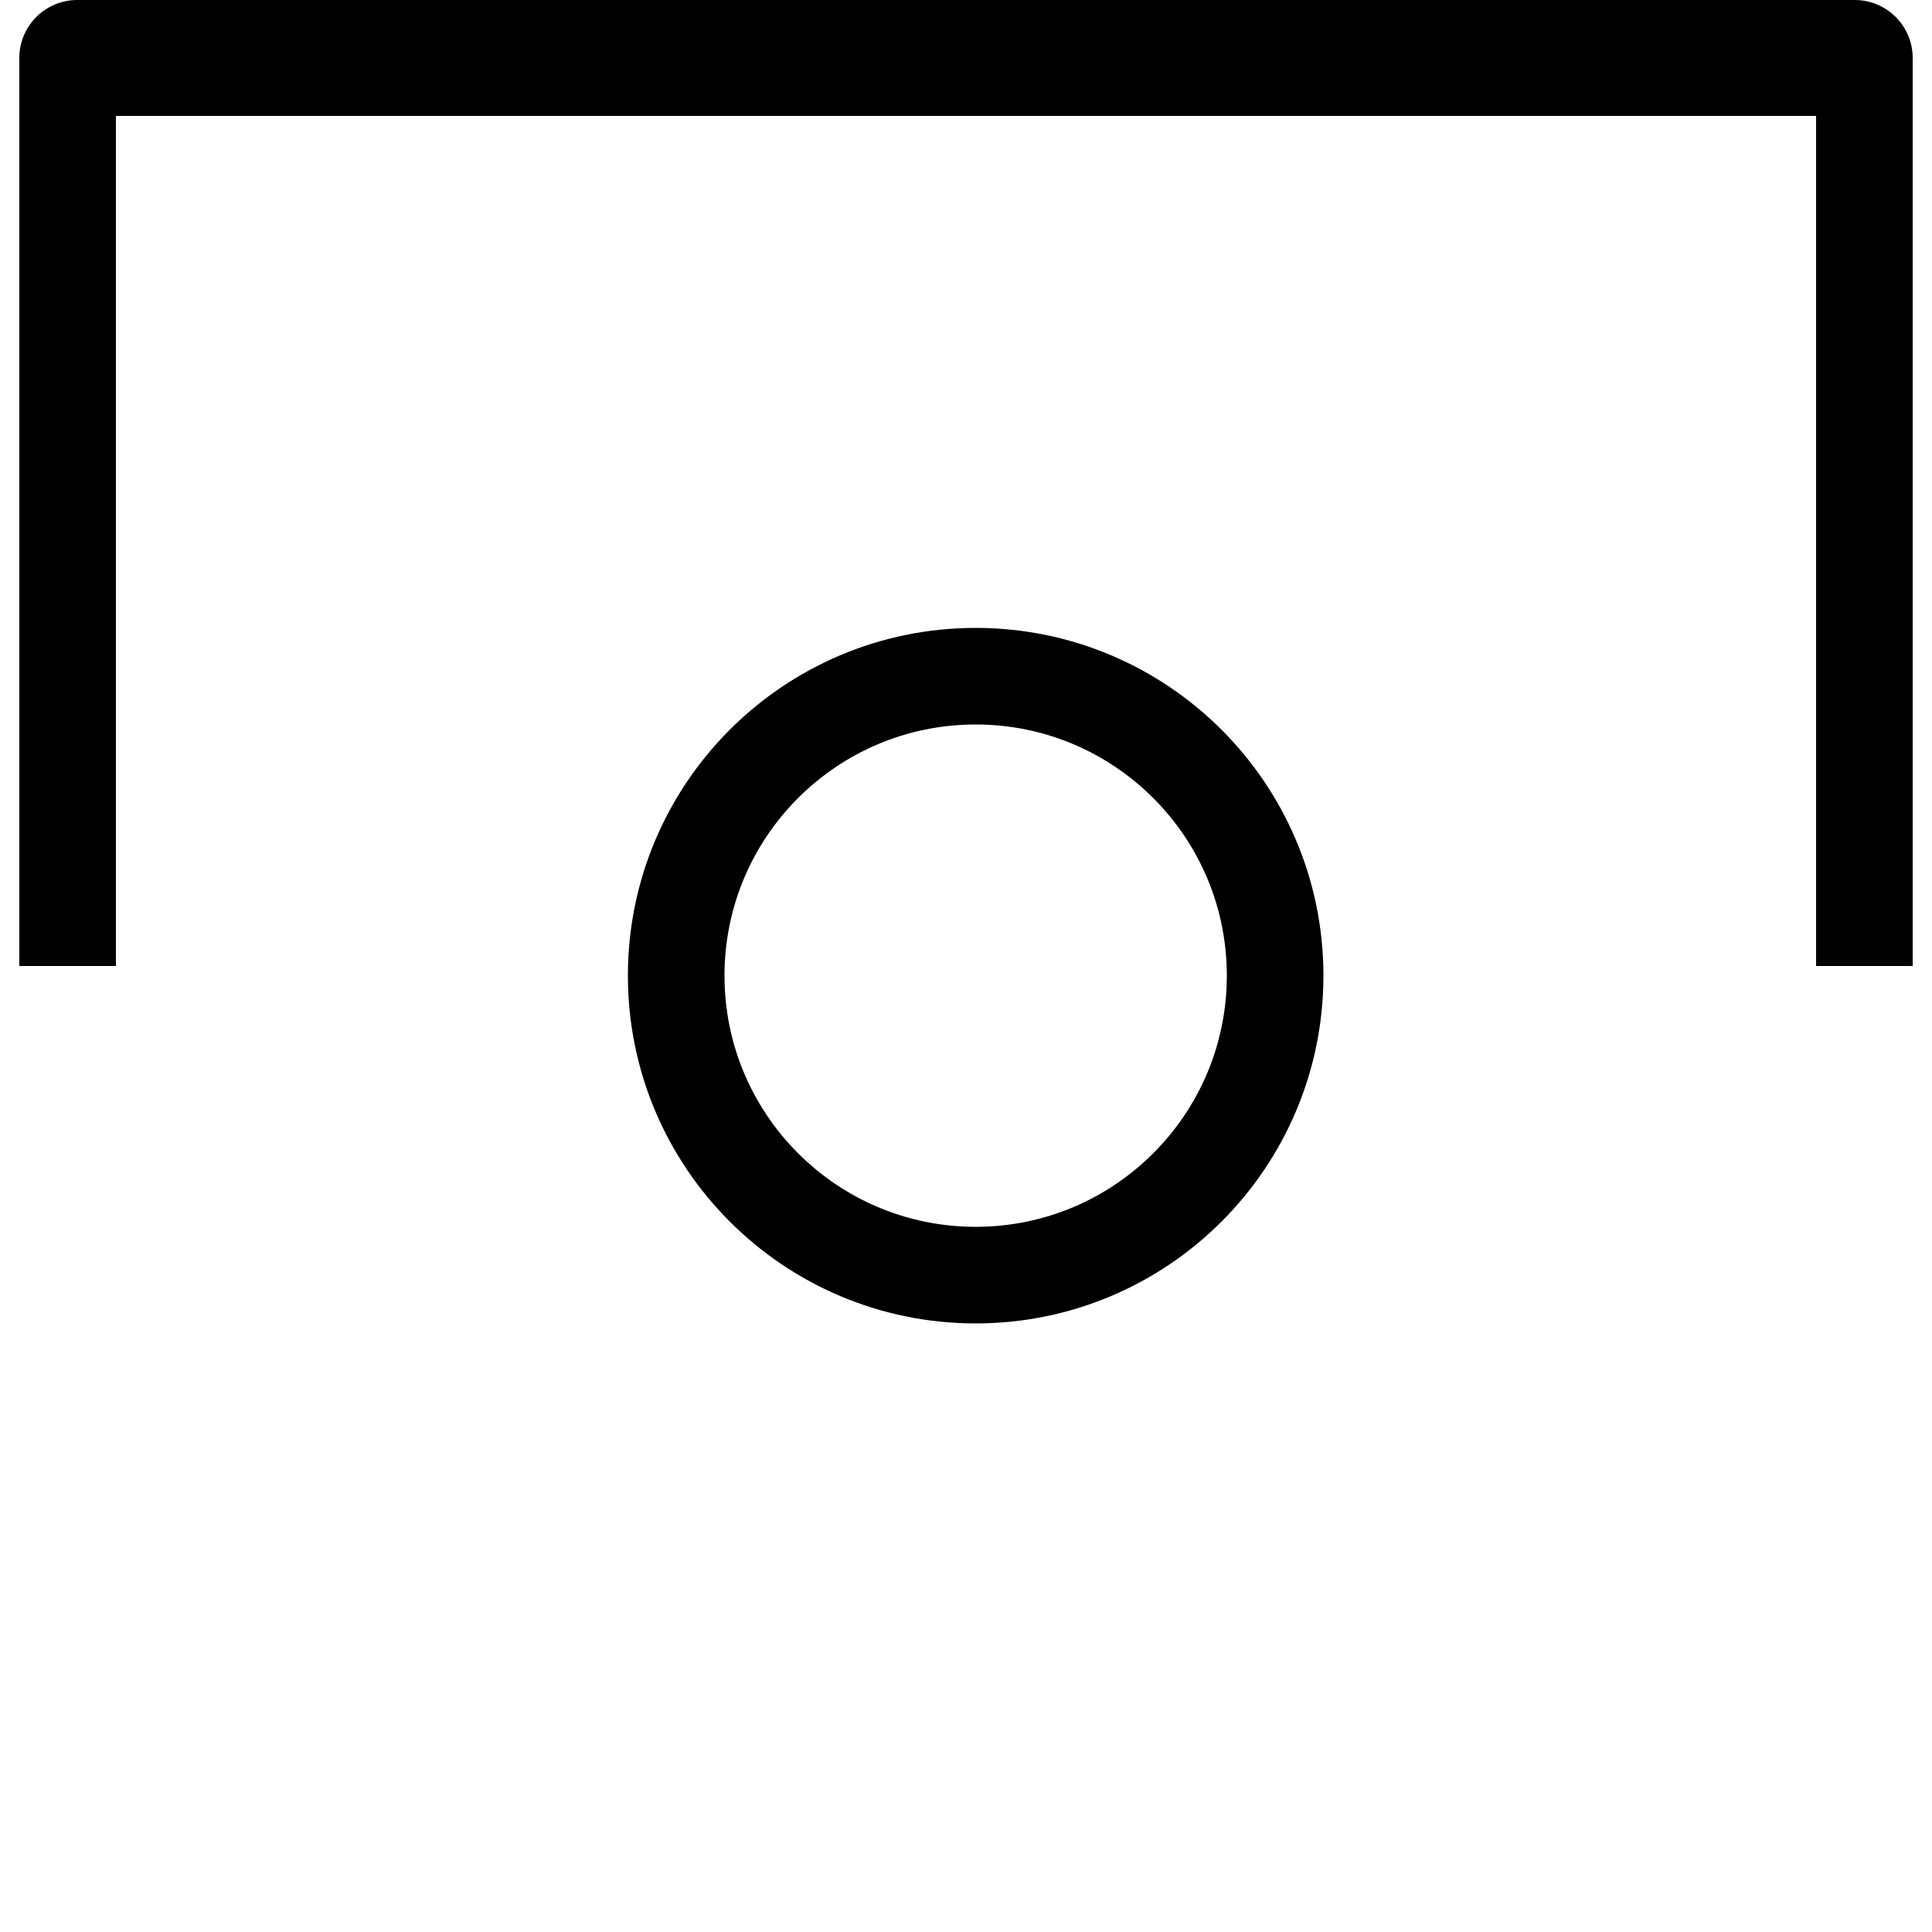
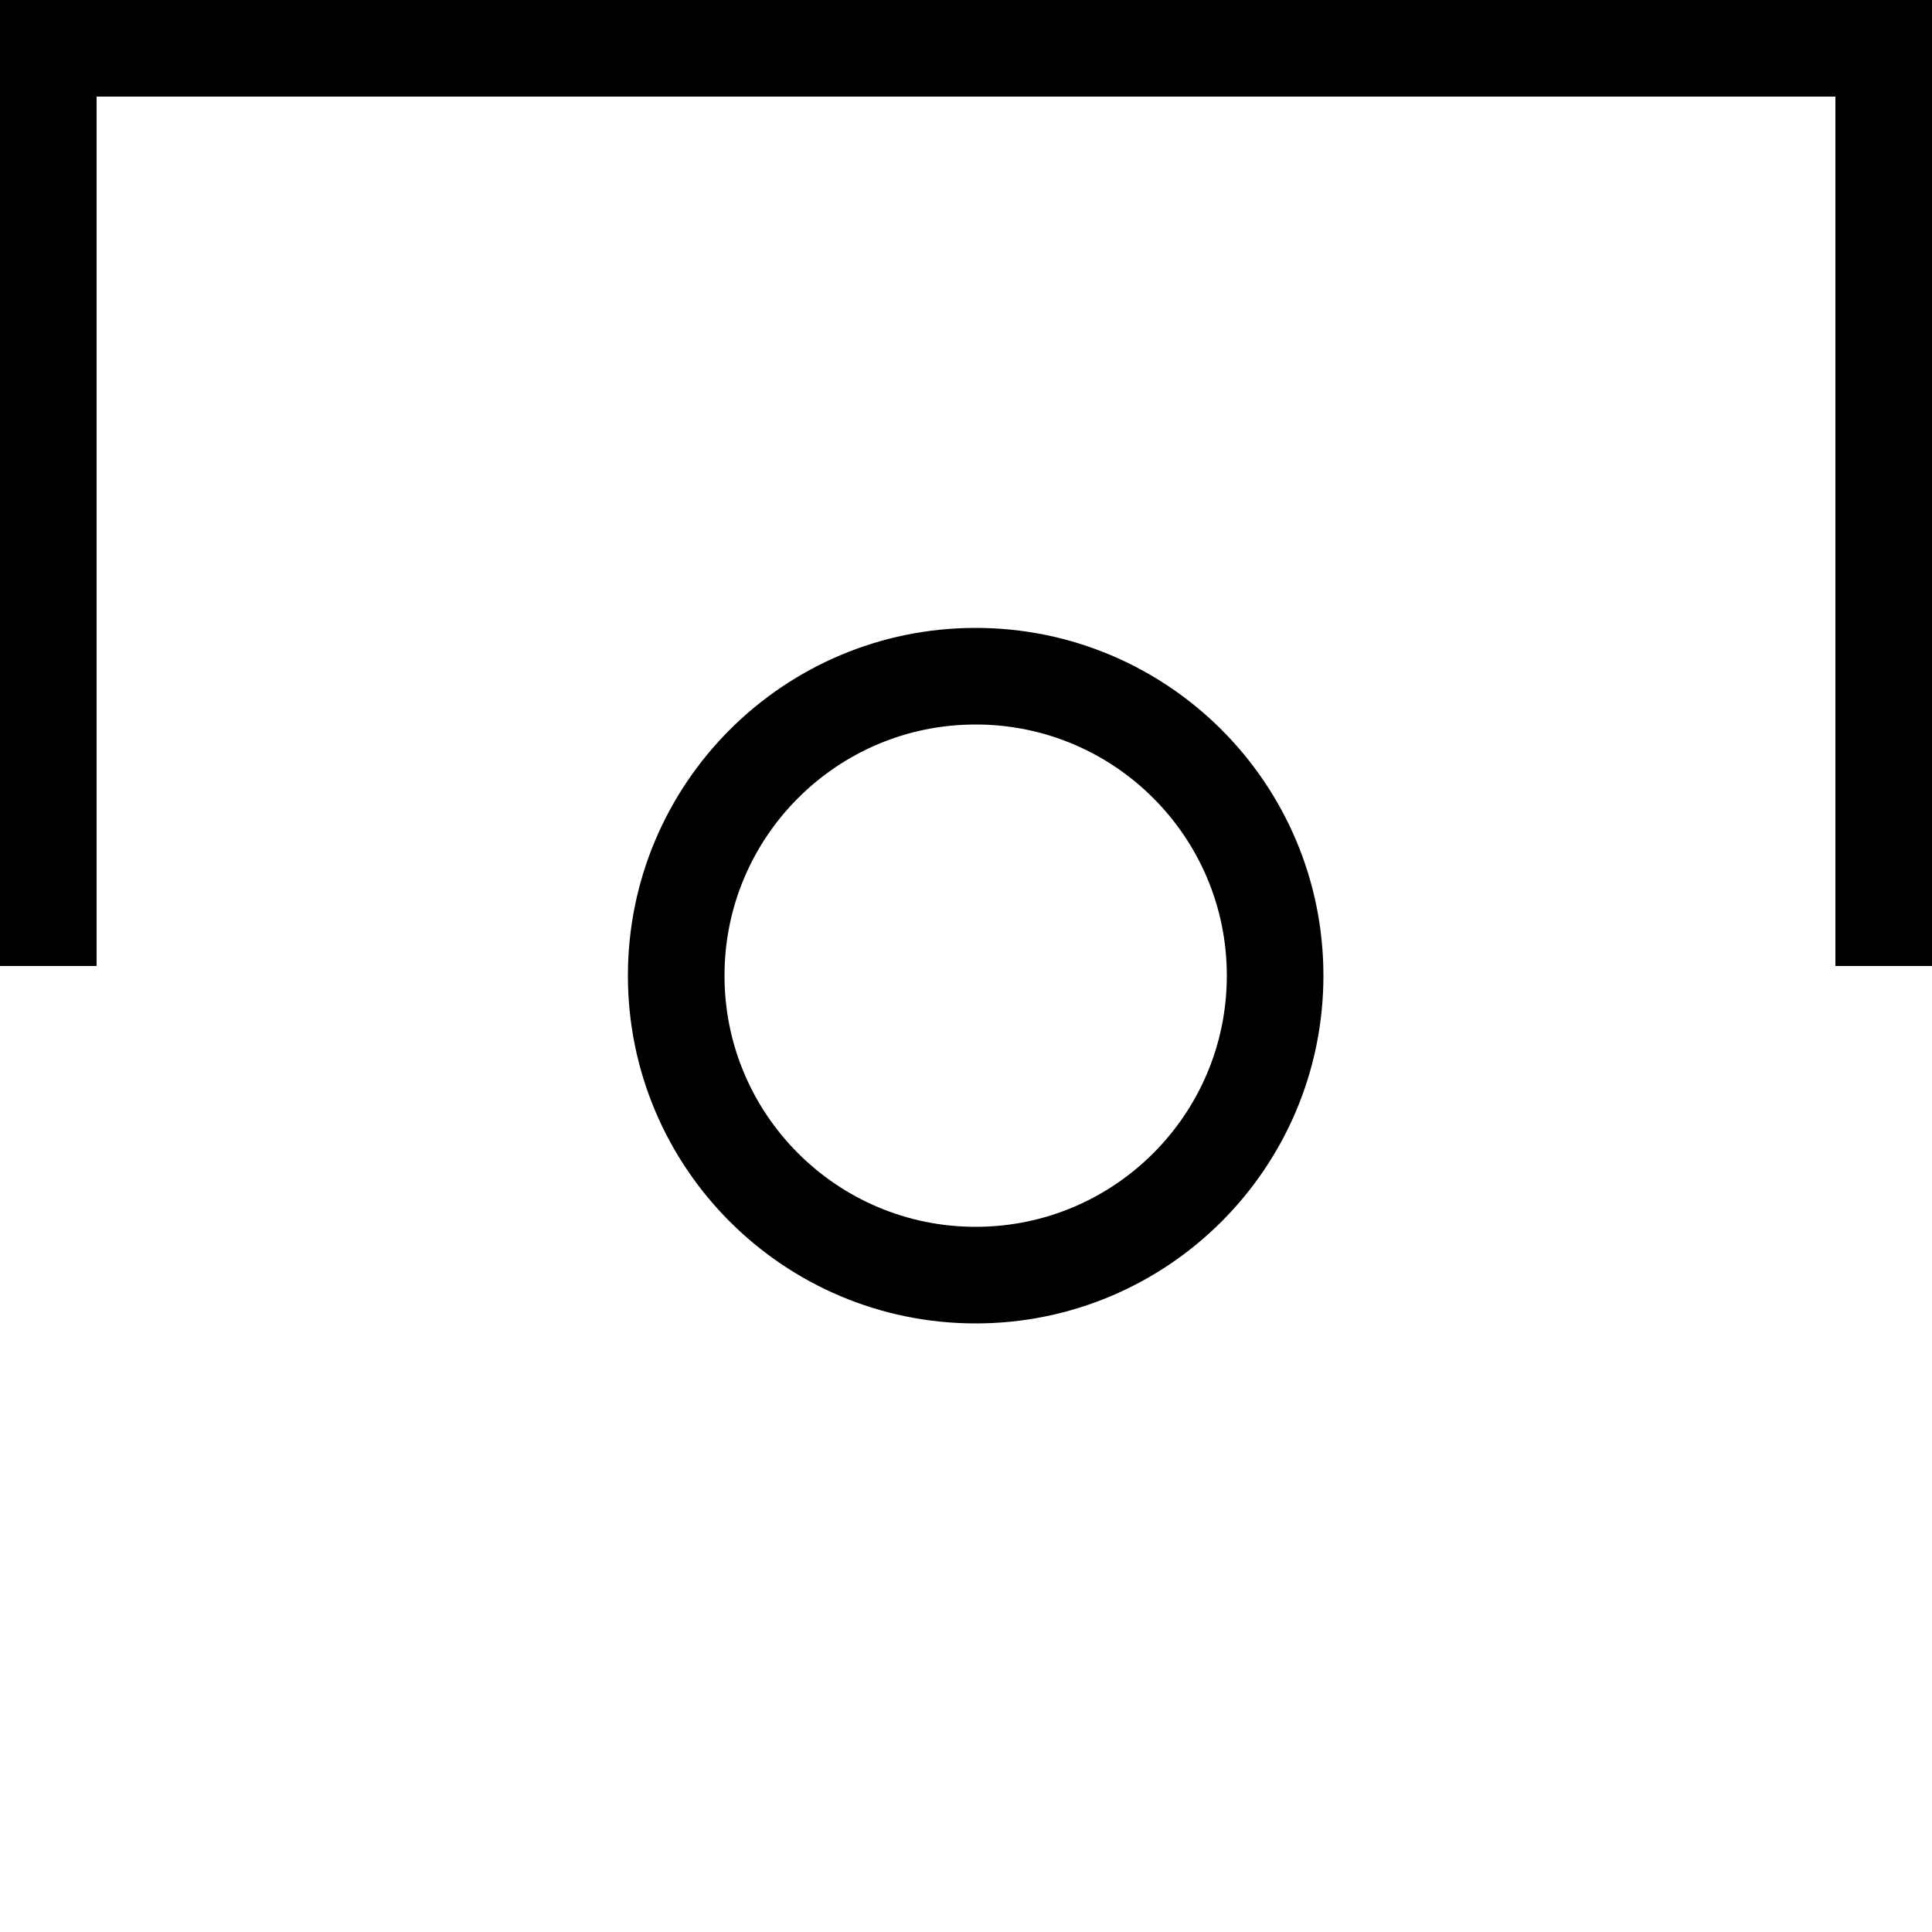
<svg xmlns="http://www.w3.org/2000/svg" width="100px" height="100px" viewBox="0 0 100 100" version="1.1">
  <circle id="Oval-2" stroke="#000000" stroke-width="5" fill-opacity="0" cx="50.5" cy="50.5" r="15.5" />
-   <rect id="Rectangle-18" x="1" y="0" width="98" height="6" rx="3" />
-   <rect id="Rectangle-19" x="1" y="3" width="5" height="47" />
-   <rect id="Rectangle-20" x="94" y="3" width="5" height="47" />
+   <polyline style="stroke: rgb(0, 0, 0); fill: none; stroke-width: 5;" points="2.5 50 2.5 2.5 97.5 2.5 97.5 50" />
</svg>
